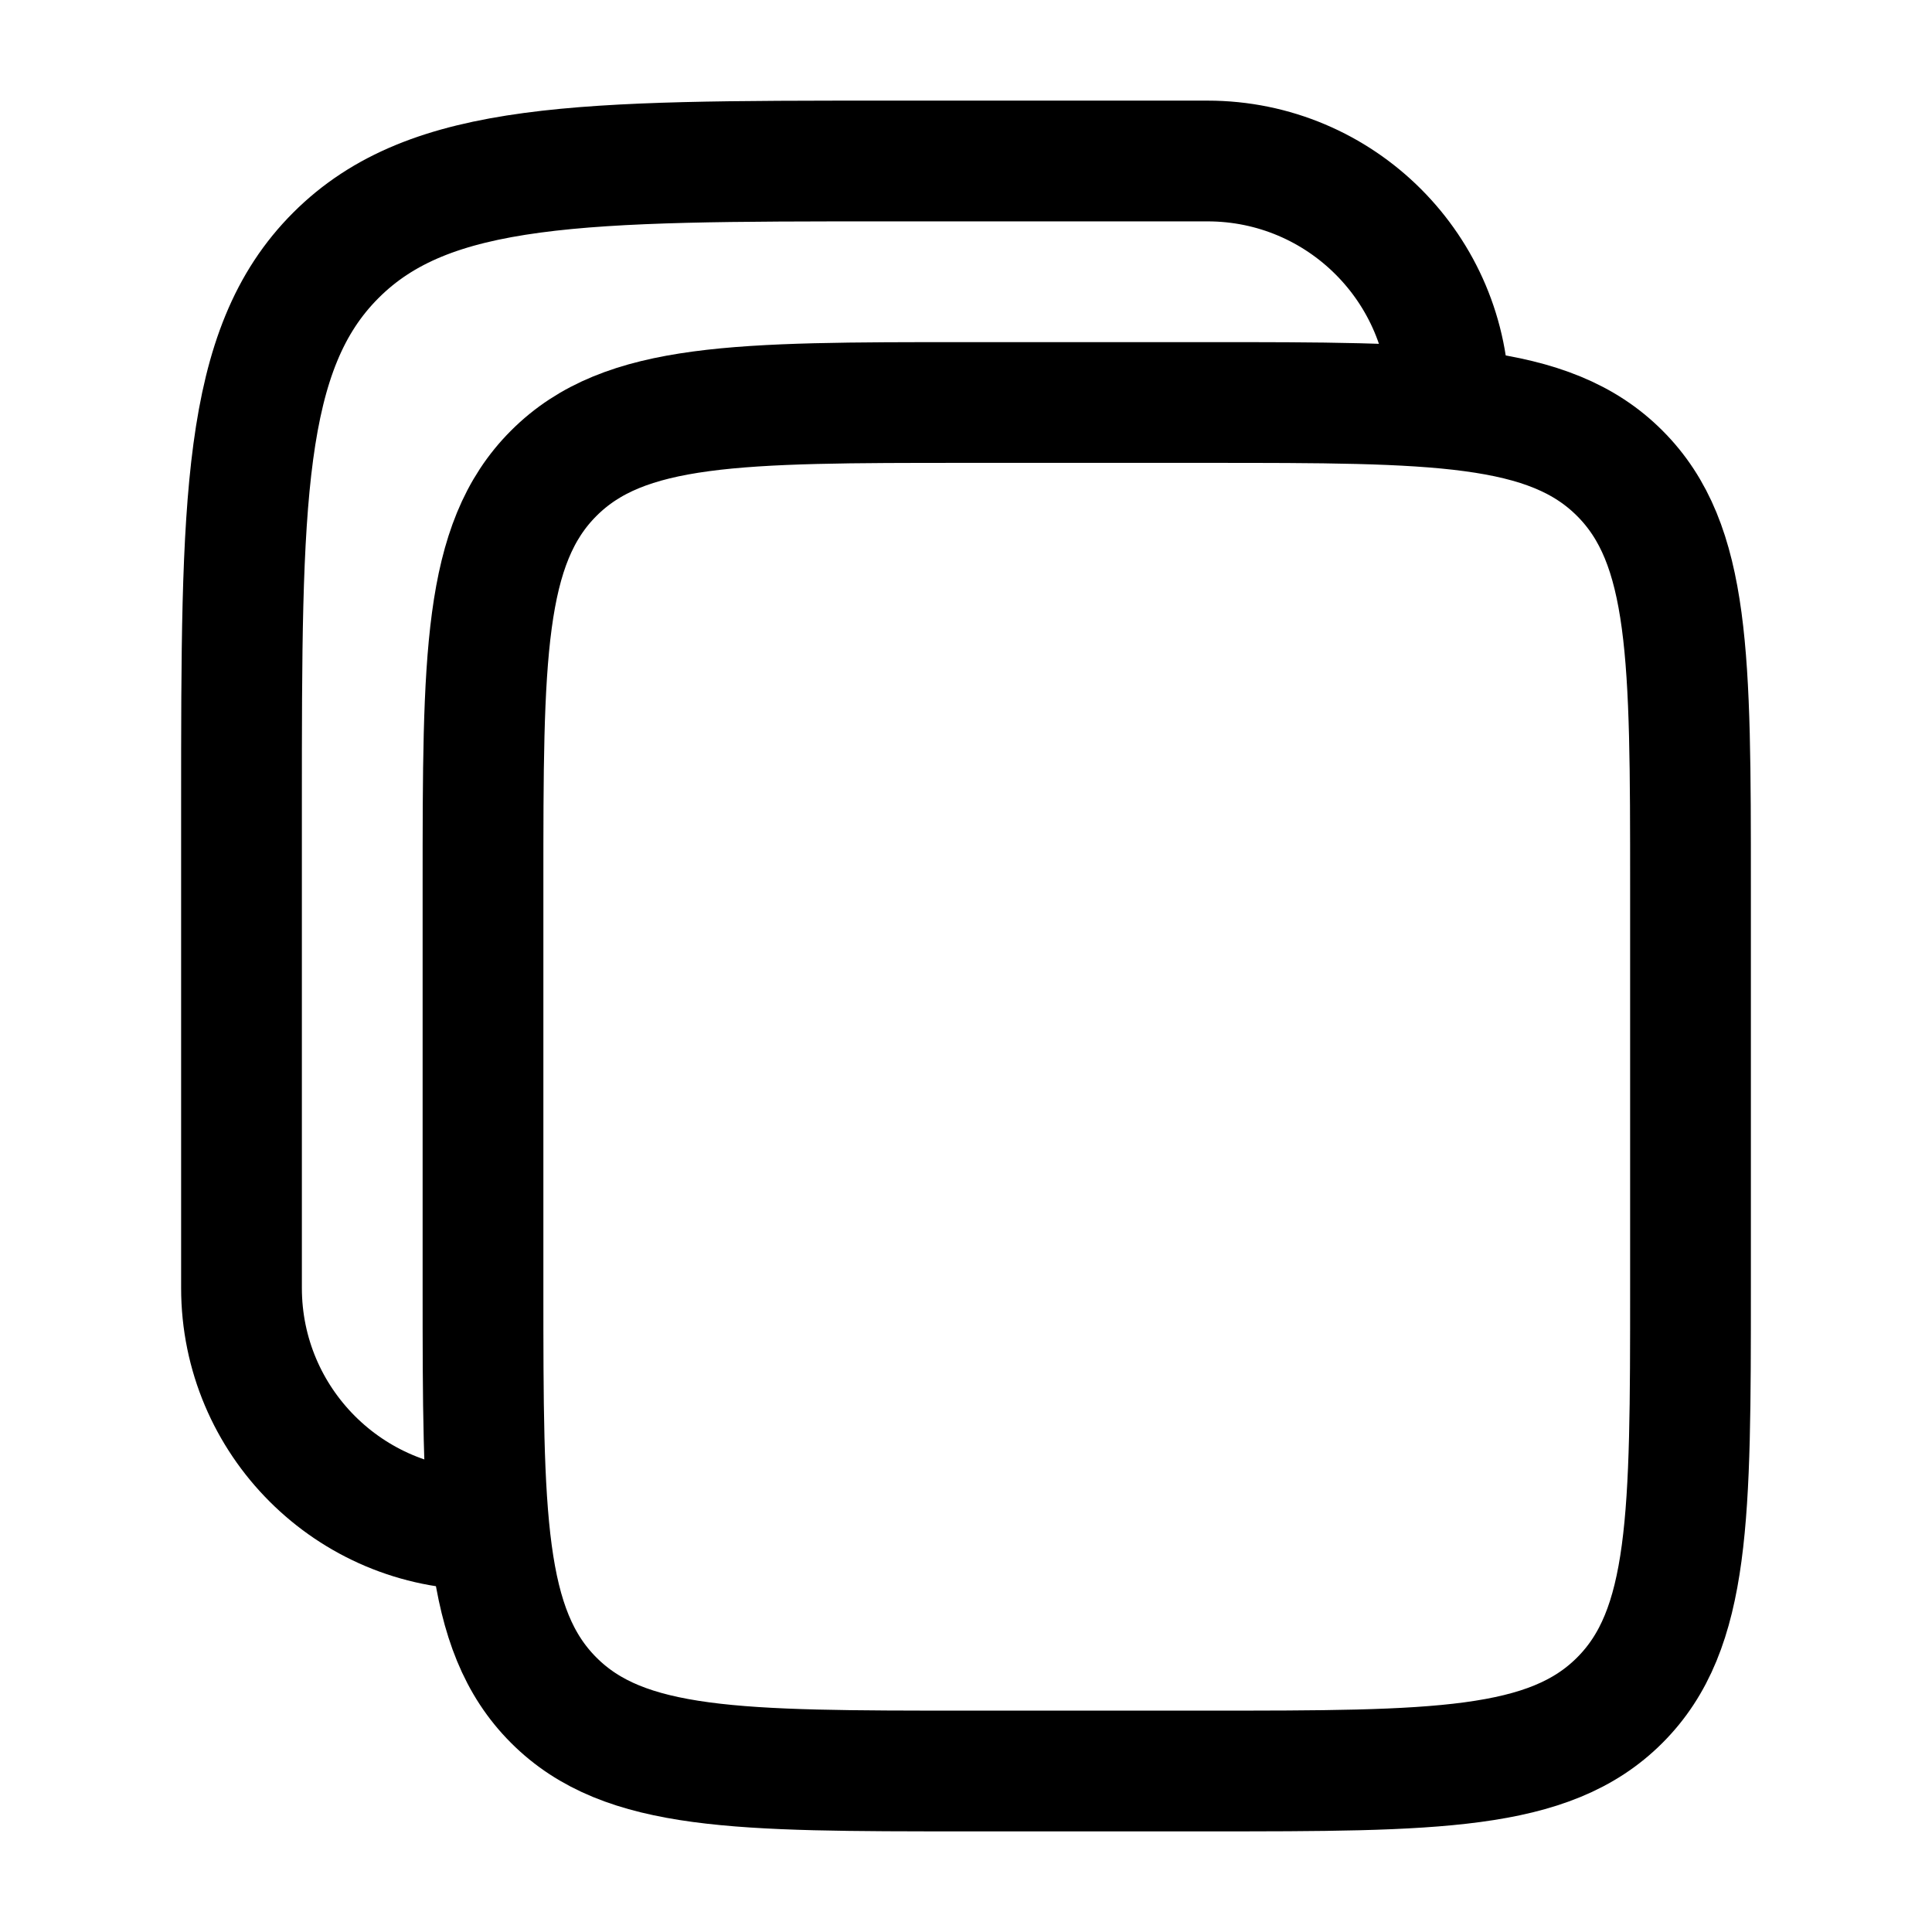
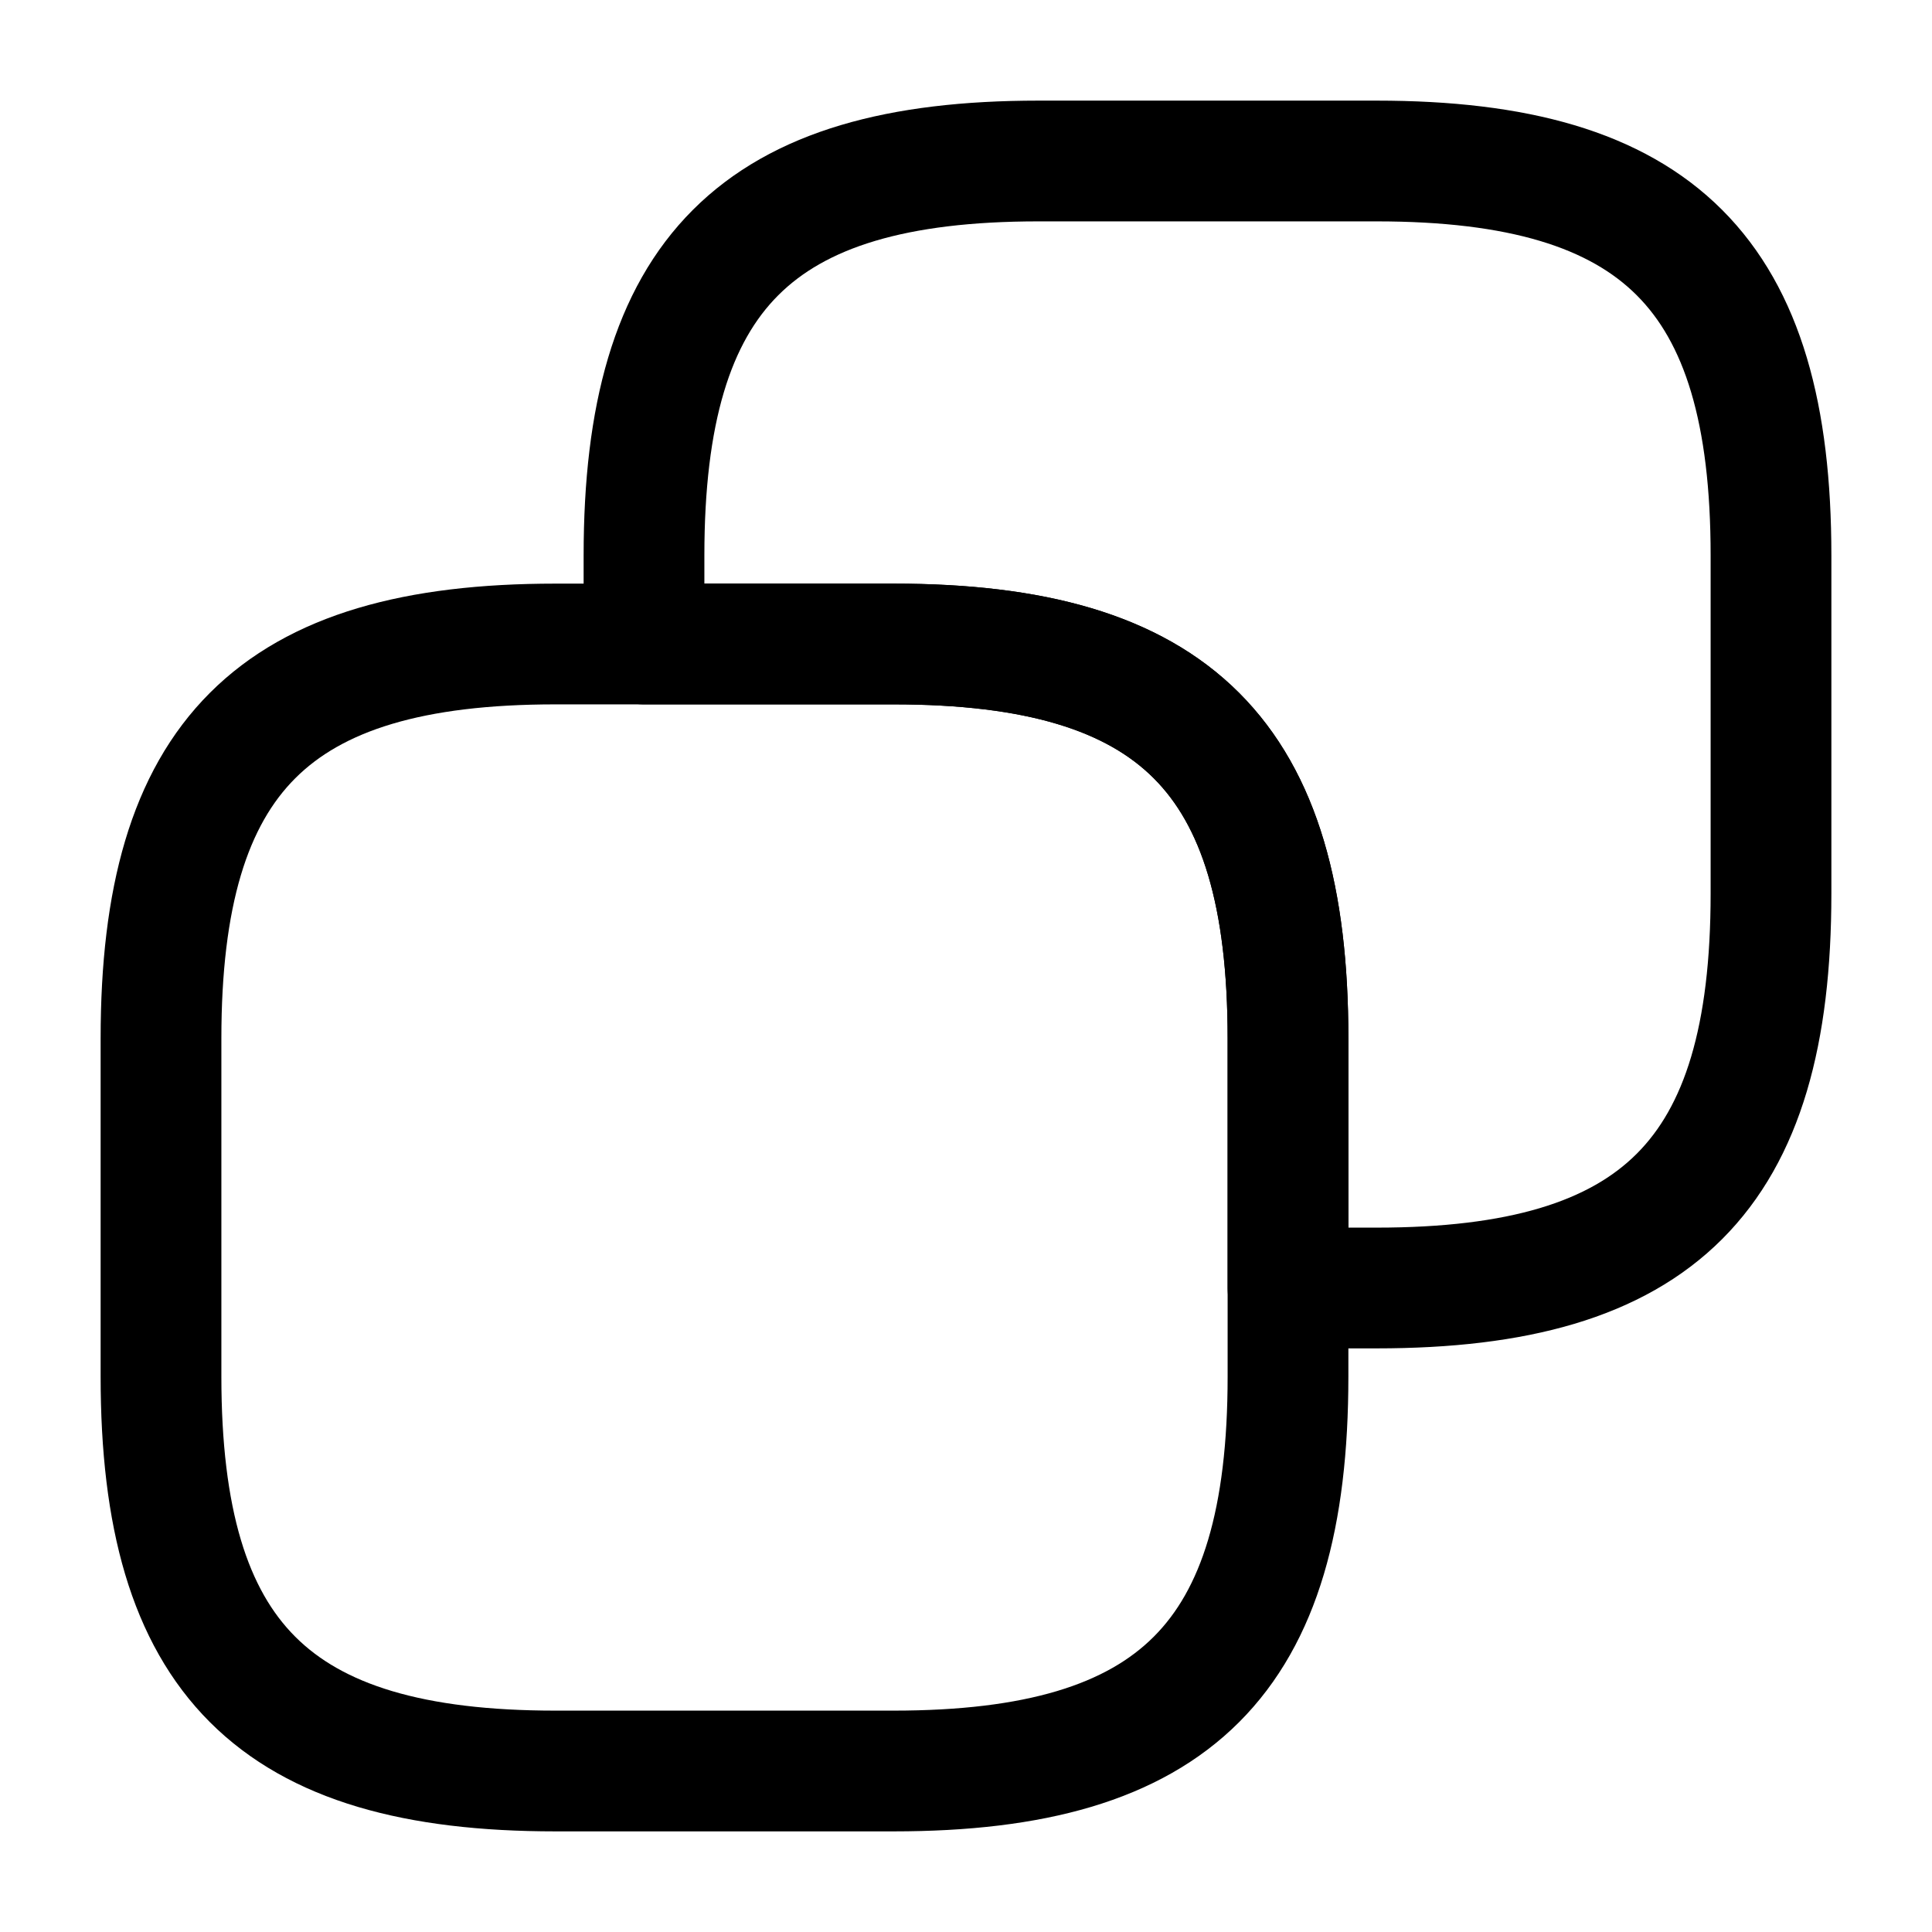
<svg xmlns="http://www.w3.org/2000/svg" width="1em" height="1em" viewBox="0 0 24 24" fill="none">
-   <path d="M6 11C6 8.172 6 6.757 6.879 5.879C7.757 5 9.172 5 12 5H15C17.828 5 19.243 5 20.121 5.879C21 6.757 21 8.172 21 11V16C21 18.828 21 20.243 20.121 21.121C19.243 22 17.828 22 15 22H12C9.172 22 7.757 22 6.879 21.121C6 20.243 6 18.828 6 16V11Z" stroke="currentColor" stroke-width="1.5" />
-   <path d="M6 19C4.343 19 3 17.657 3 16V10C3 6.229 3 4.343 4.172 3.172C5.343 2 7.229 2 11 2H15C16.657 2 18 3.343 18 5" stroke="currentColor" stroke-width="1.5" />
+   <path d="M16 12.9V17.1C16 20.6 14.6 22 11.1 22H6.9C3.4 22 2 20.6 2 17.1V12.9C2 9.4 3.4 8 6.9 8H11.1C14.6 8 16 9.4 16 12.9Z" stroke="currentColor" stroke-width="1.5" stroke-linecap="round" stroke-linejoin="round" />
+   <path d="M22 6.9V11.1C22 14.6 20.6 16 17.1 16H16V12.9C16 9.4 14.6 8 11.1 8H8V6.9C8 3.4 9.4 2 12.9 2H17.1C20.6 2 22 3.4 22 6.9Z" stroke="currentColor" stroke-width="1.5" stroke-linecap="round" stroke-linejoin="round" />
</svg>
